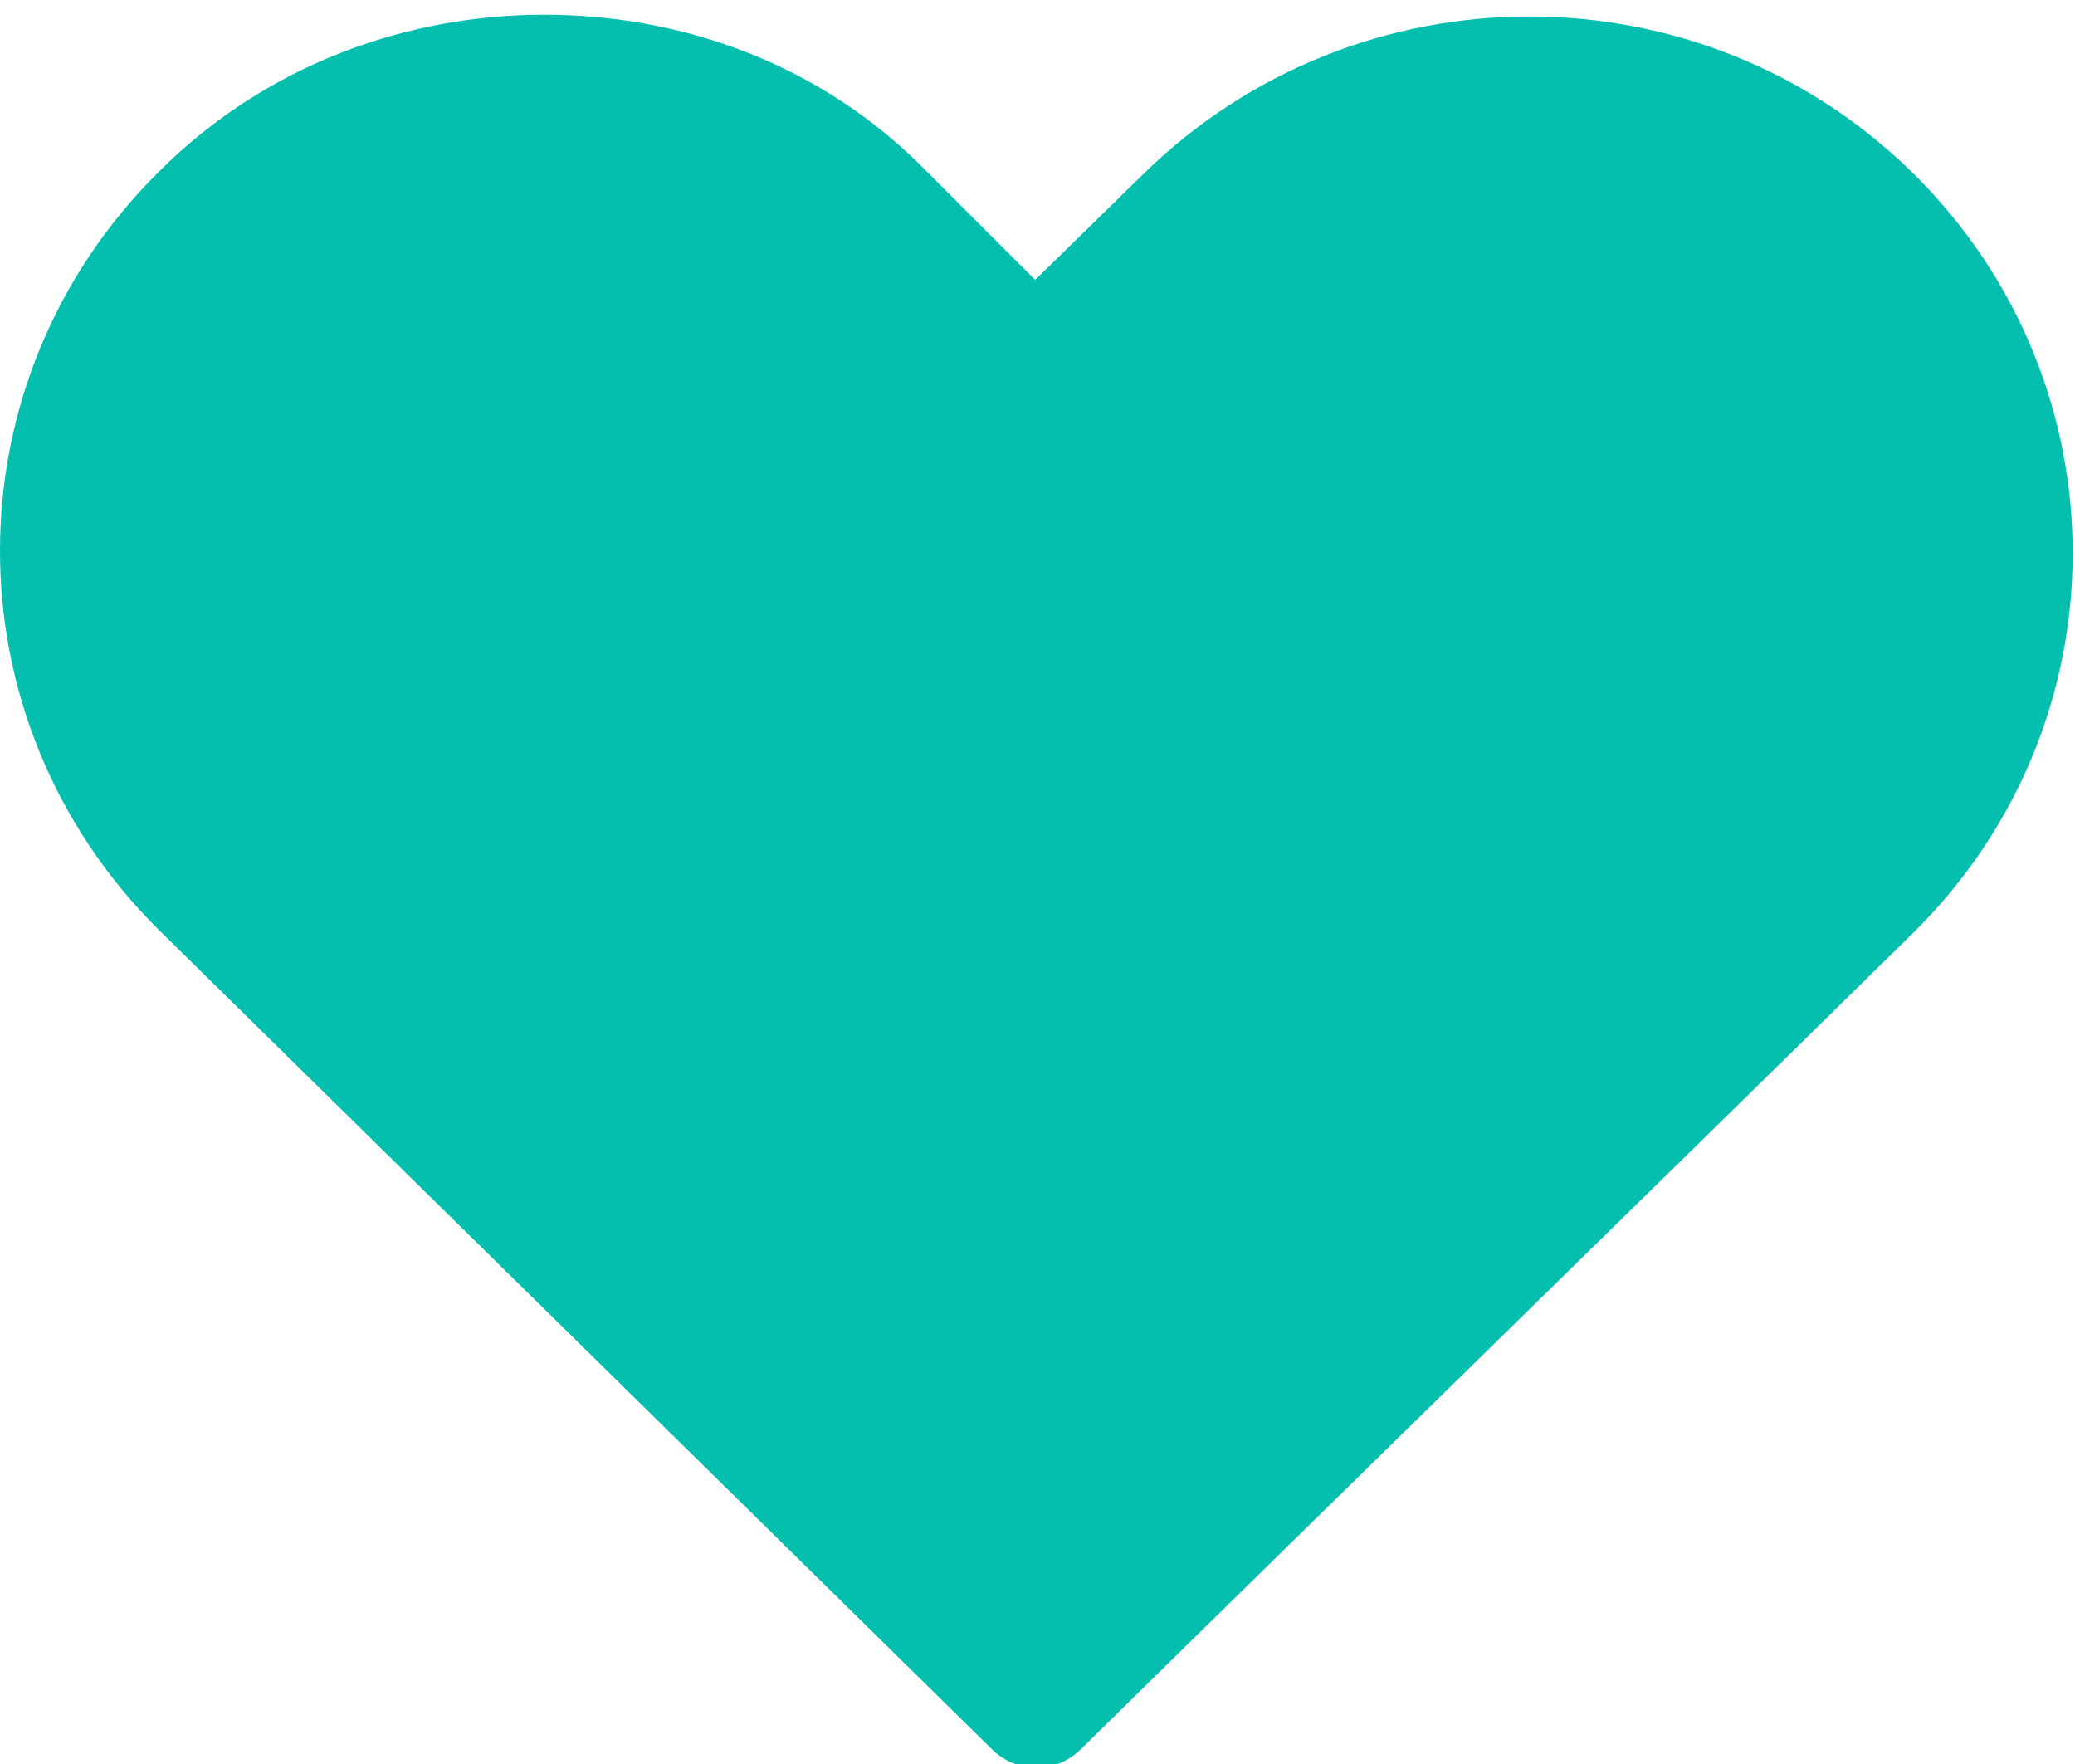
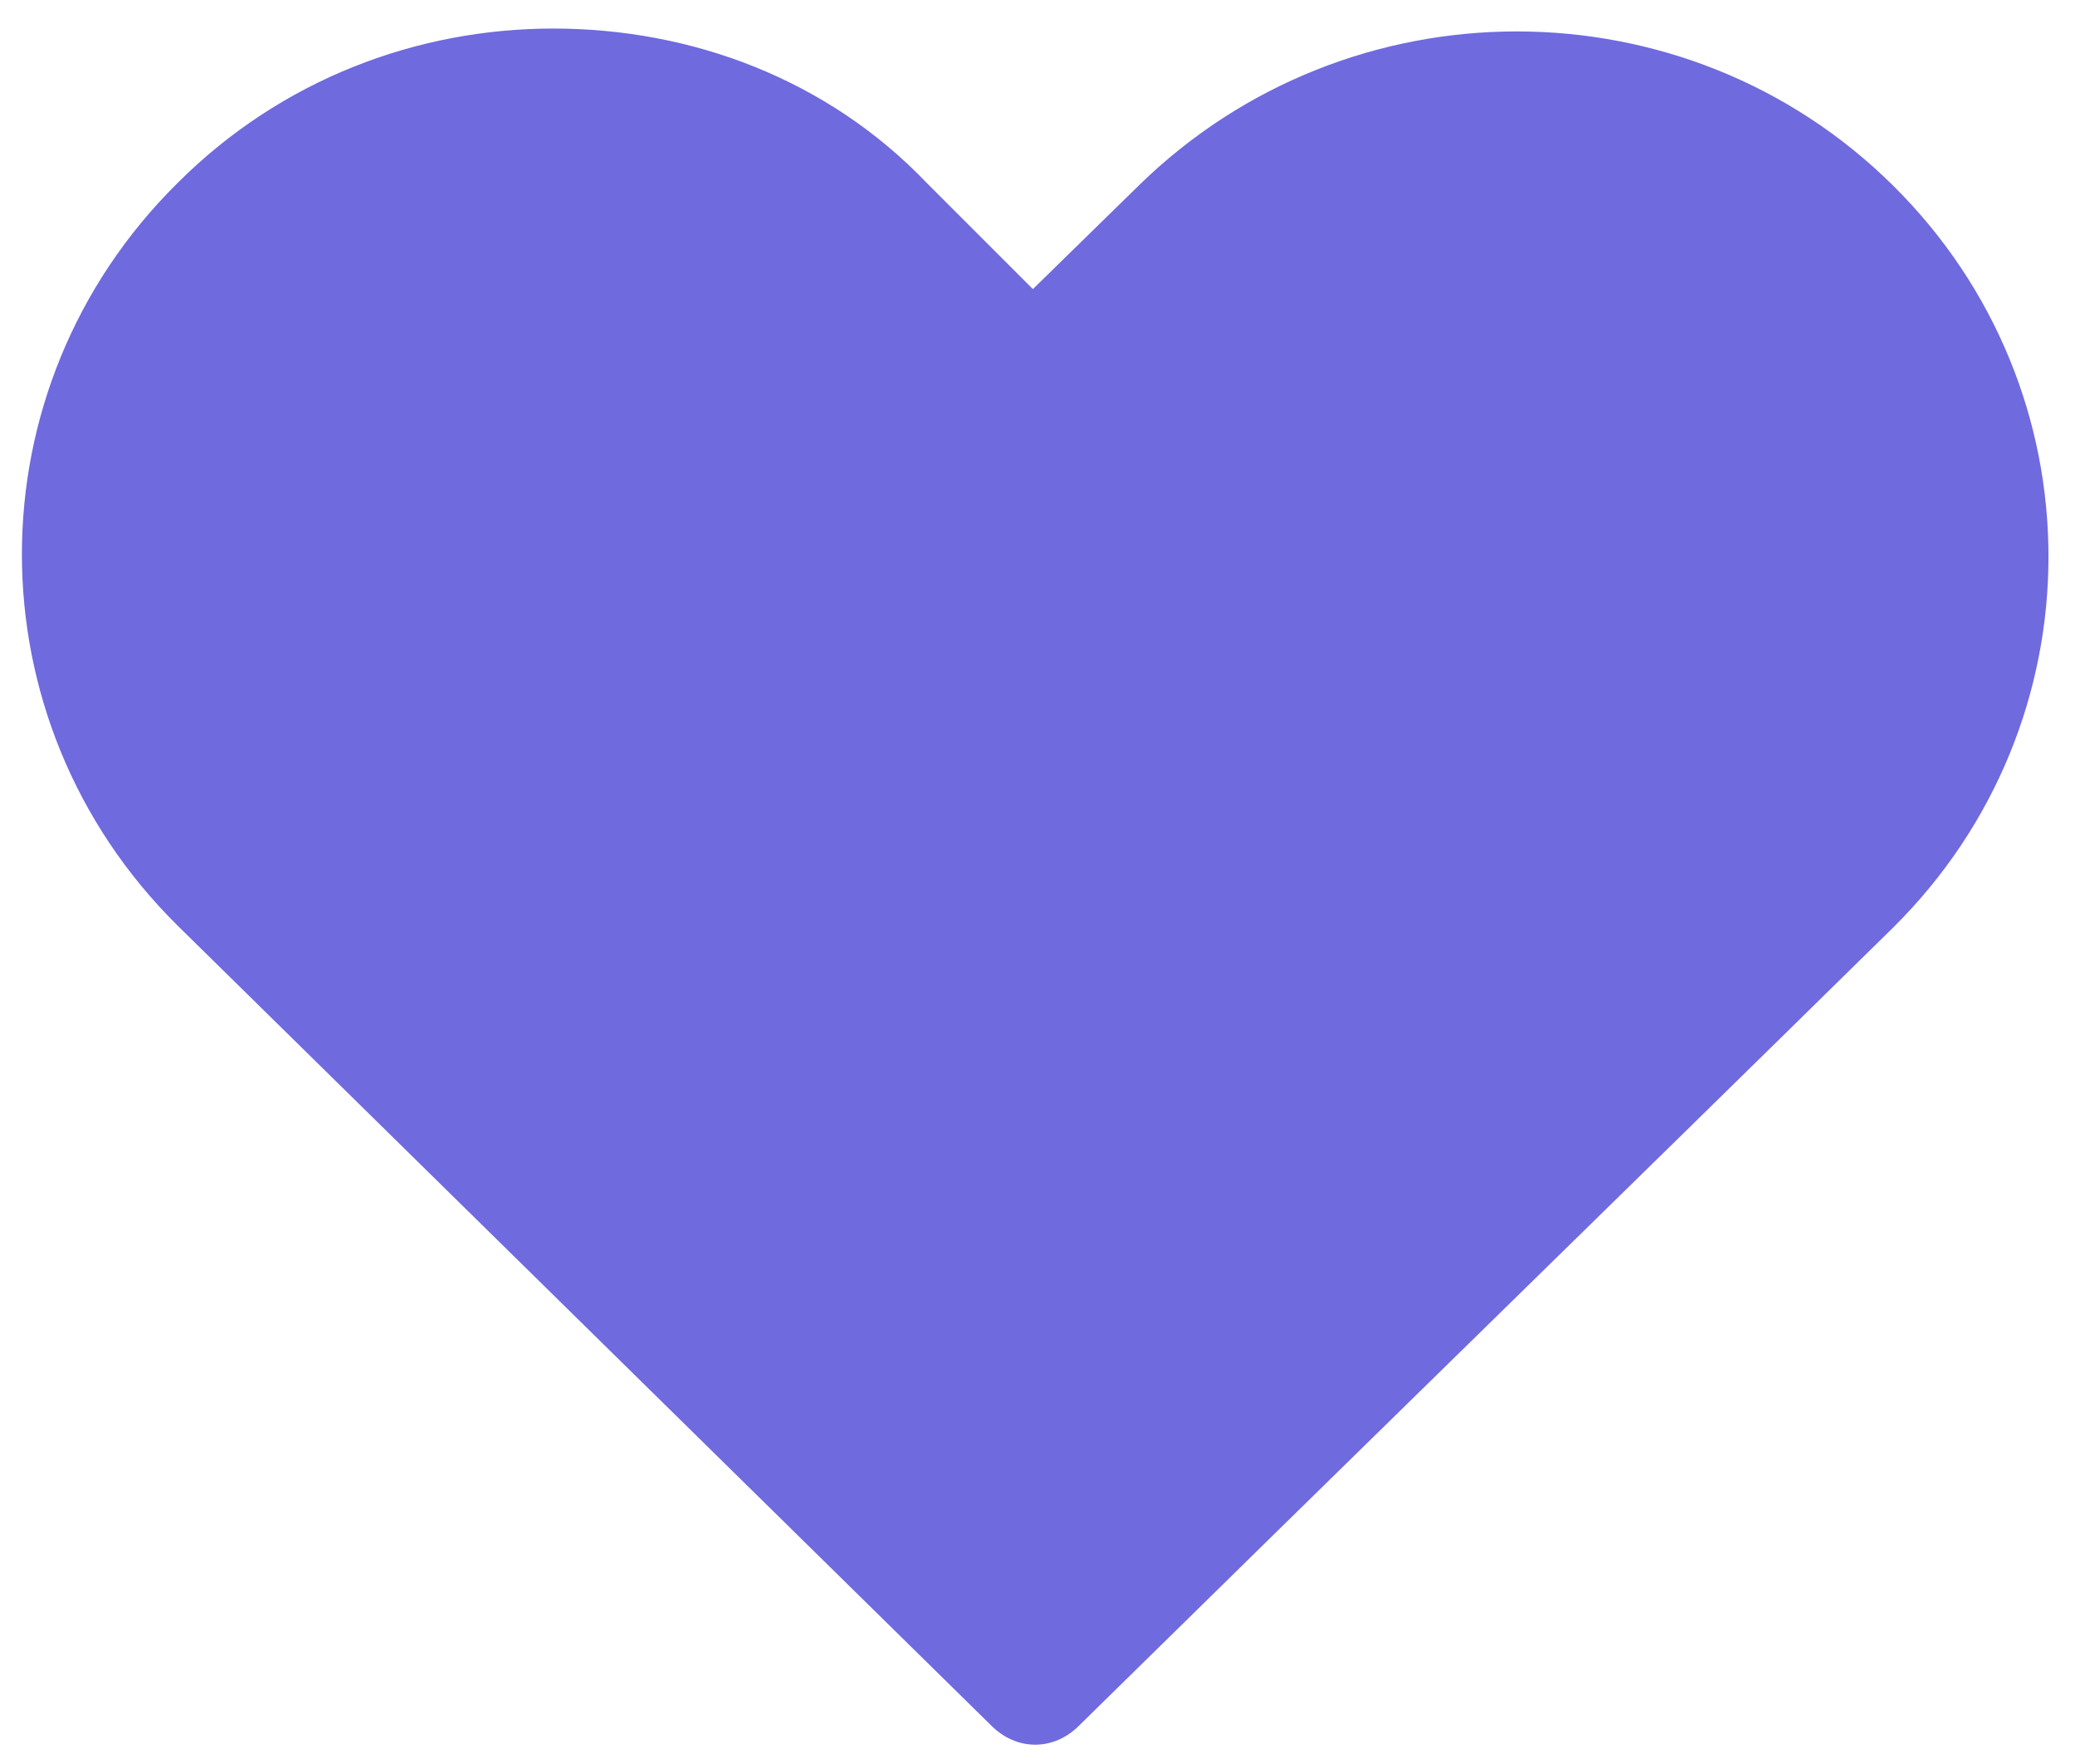
<svg xmlns="http://www.w3.org/2000/svg" version="1.1" id="Camada_1" x="0px" y="0px" viewBox="0 0 90 76.5" style="enable-background:new 0 0 90 76.5;" xml:space="preserve">
  <style type="text/css">
- 	.st0{fill:#04BFAD;}
+ 	.st0{fill:#6F6ADE;}
</style>
  <g transform="translate(0,-952.3622)">
-     <path class="st0" d="M23.6,953c-6,0-12.1,2.2-16.7,6.8c-9.2,9.1-9.2,23.8,0,32.9l36.1,35.5c1.1,1.1,2.8,1.1,3.9,0   c12-11.8,24.1-23.6,36.1-35.4c9.2-9.1,9.2-23.8,0-32.9c-9.2-9.1-24.1-9.1-33.4,0l-4.7,4.6l-4.7-4.7C35.7,955.2,29.7,953,23.6,953   L23.6,953z M23.6,958.6c4.6,0,9.2,1.8,12.8,5.2l6.7,6.6c1.1,1.1,2.8,1.1,3.9,0l6.6-6.5c7.1-6.9,18.4-6.9,25.5,0   c7.1,6.9,7.1,17.9,0,24.8c-11.4,11.2-22.7,22.3-34.1,33.5l-34.1-33.6c-7.1-7-7.1-17.9,0-24.8C14.4,960.3,19,958.6,23.6,958.6z" />
+     <path class="st0" d="M24,953.6c-5.9,0-11.8,2.2-16.3,6.7c-9,8.9-9,23.3,0,32.2l35.3,34.7c1.1,1.1,2.7,1.1,3.8,0   c11.7-11.5,23.6-23.1,35.3-34.6c9-8.9,9-23.3,0-32.2c-9-8.9-23.6-8.9-32.7,0l-4.6,4.5l-4.6-4.6C35.9,955.8,30,953.6,24,953.6   L24,953.6z M24,959.1c4.5,0,9,1.8,12.5,5.1l6.6,6.5c1.1,1.1,2.7,1.1,3.8,0l6.5-6.4c6.9-6.8,18-6.8,25,0c6.9,6.8,6.9,17.5,0,24.3   c-11.2,11-22.2,21.8-33.4,32.8l-33.4-32.9c-6.9-6.9-6.9-17.5,0-24.3C15,960.8,19.5,959.1,24,959.1z" />
  </g>
  <g transform="translate(0,-952.3622)">
-     <path class="st0" d="M25.2,956.8c-5.5,0-10.9,2-15.1,6.1c-8.3,8.2-8.3,21.6,0,29.7l32.7,32.1c1,1,2.6,1,3.5,0   c10.9-10.7,21.8-21.4,32.7-32.1c8.3-8.2,8.3-21.6,0-29.7c-8.3-8.2-21.8-8.2-30.2,0l-4.2,4.2l-4.3-4.2   C36.1,958.9,30.6,956.8,25.2,956.8L25.2,956.8z" />
+     <path class="st0" d="M25.6,957.3c-5.4,0-10.7,2-14.8,6c-8.1,8-8.1,21.1,0,29.1l32,31.4c1,1,2.5,1,3.4,0   c10.7-10.5,21.3-20.9,32-31.4c8.1-8,8.1-21.1,0-29.1c-8.1-8-21.3-8-29.6,0l-4.1,4.1l-4.2-4.1C36.2,959.4,30.9,957.3,25.6,957.3   L25.6,957.3z" />
  </g>
</svg>
